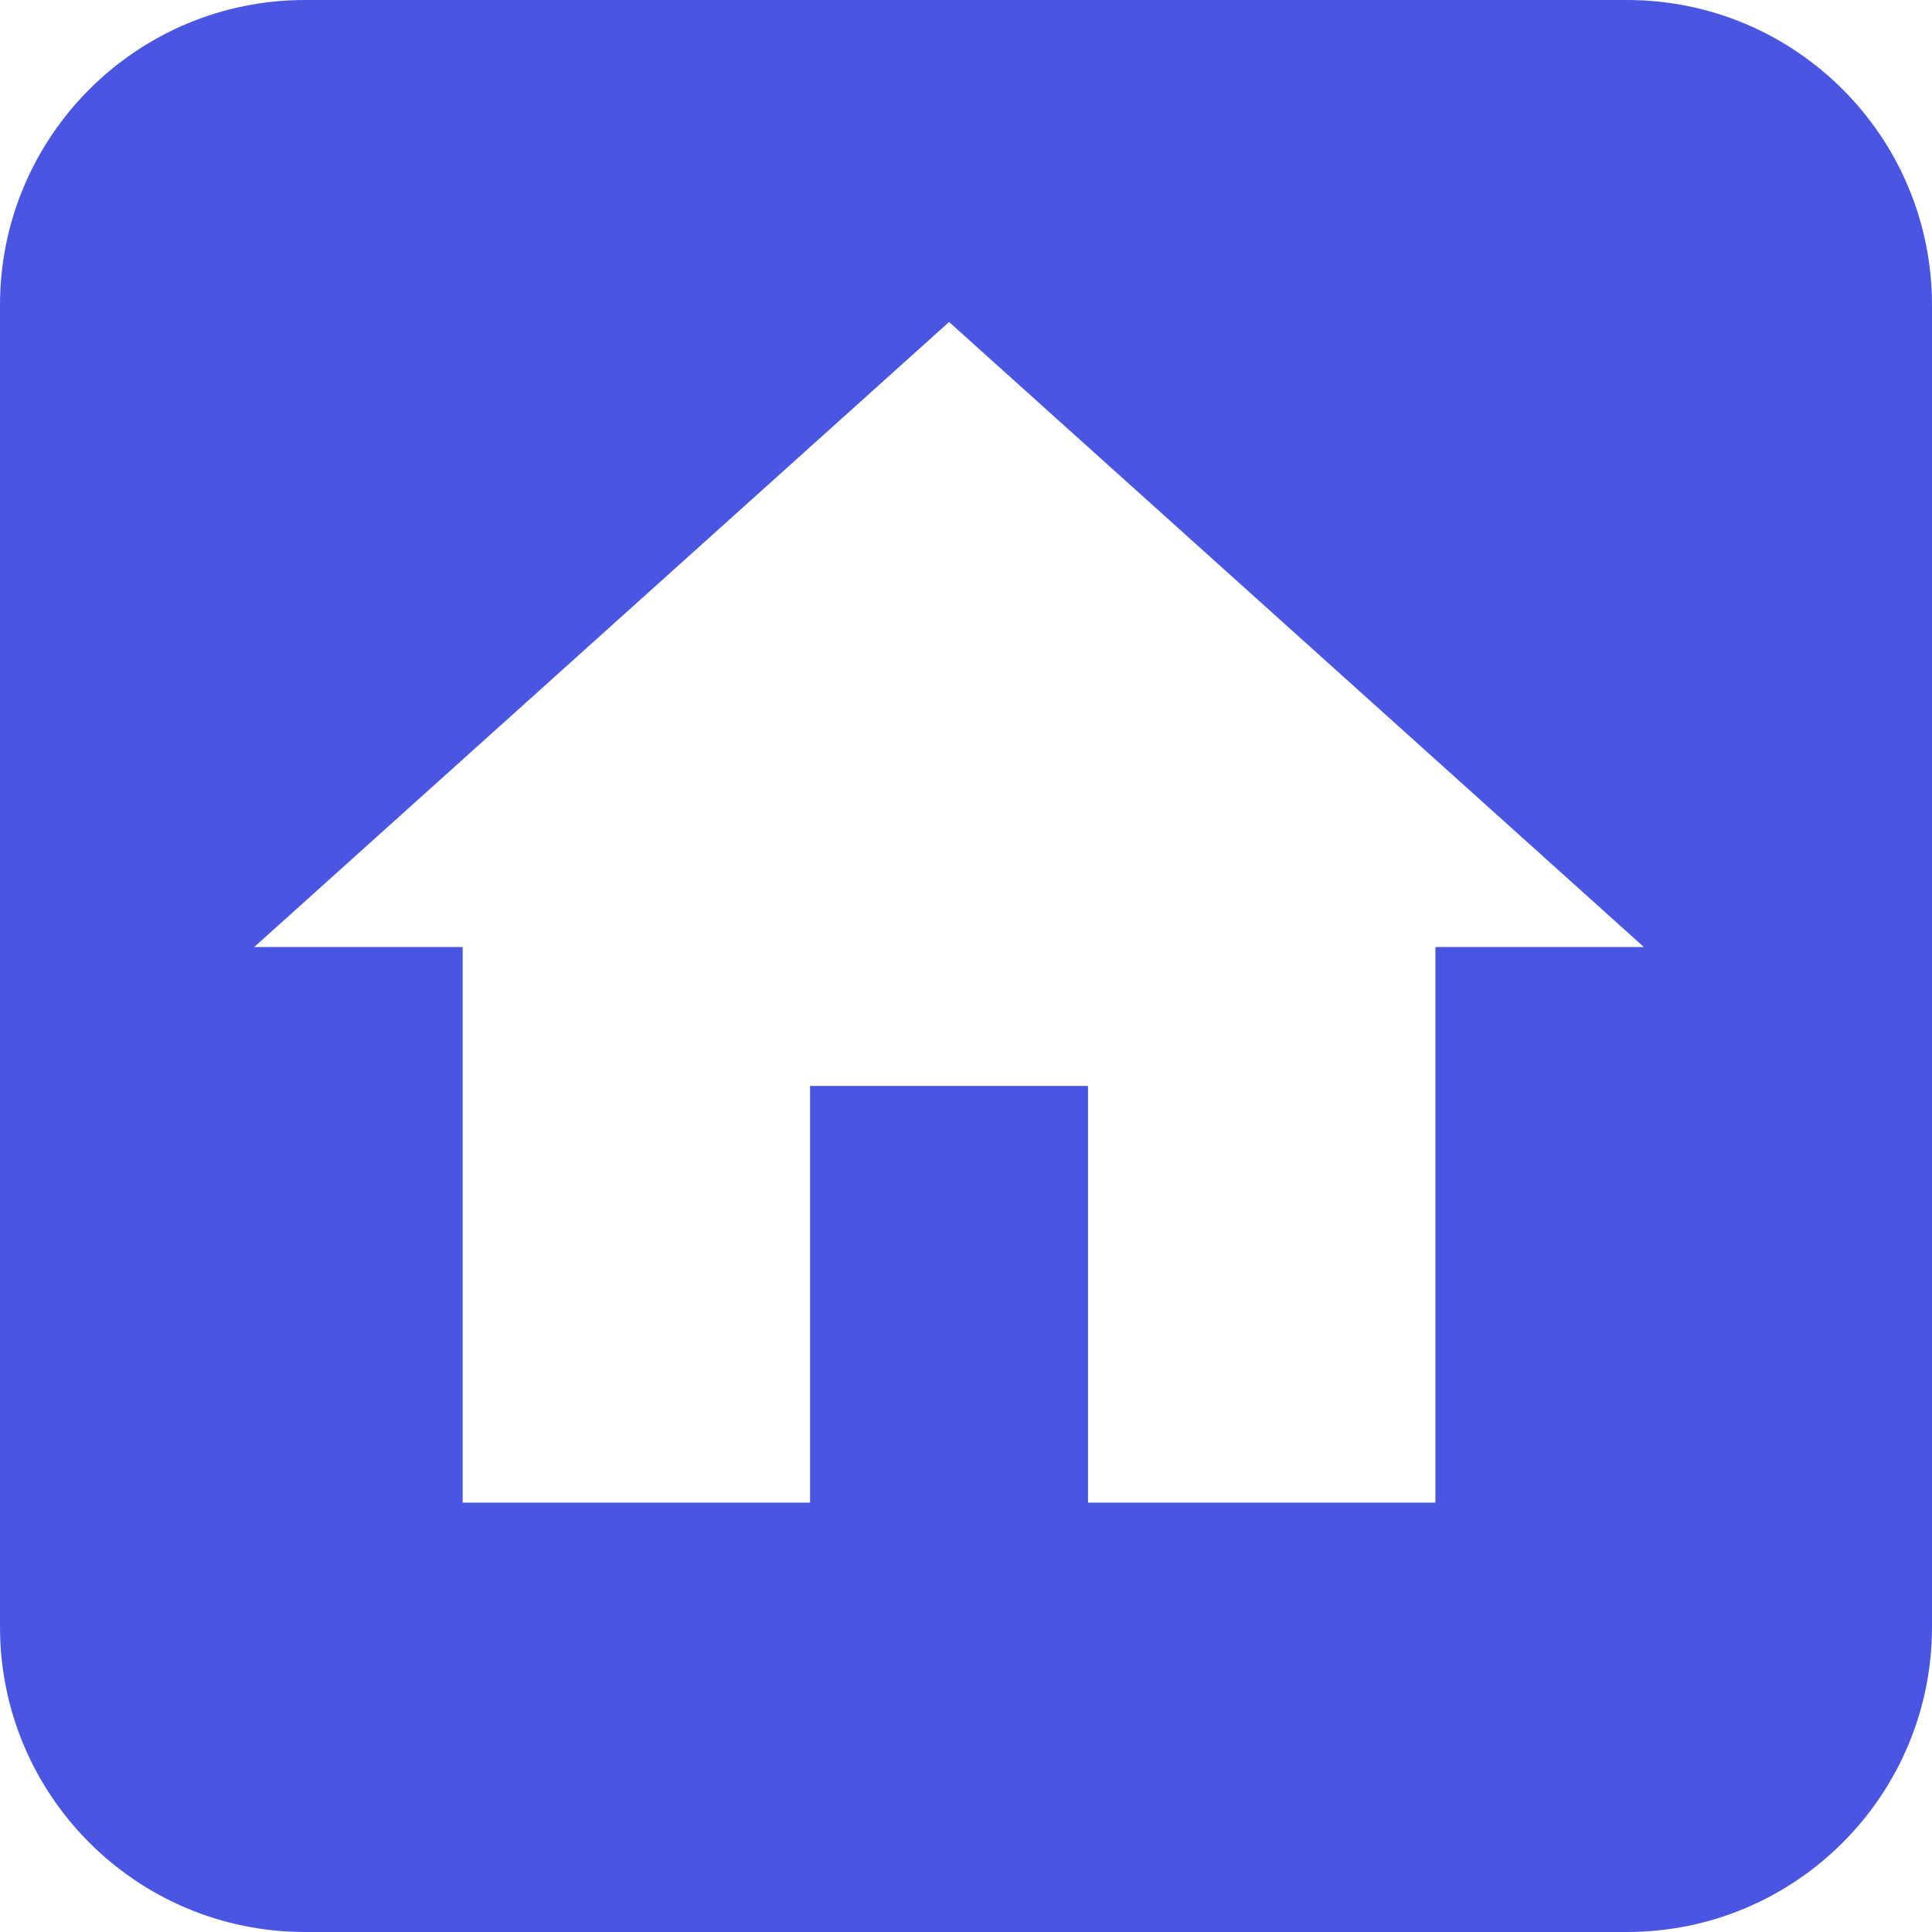
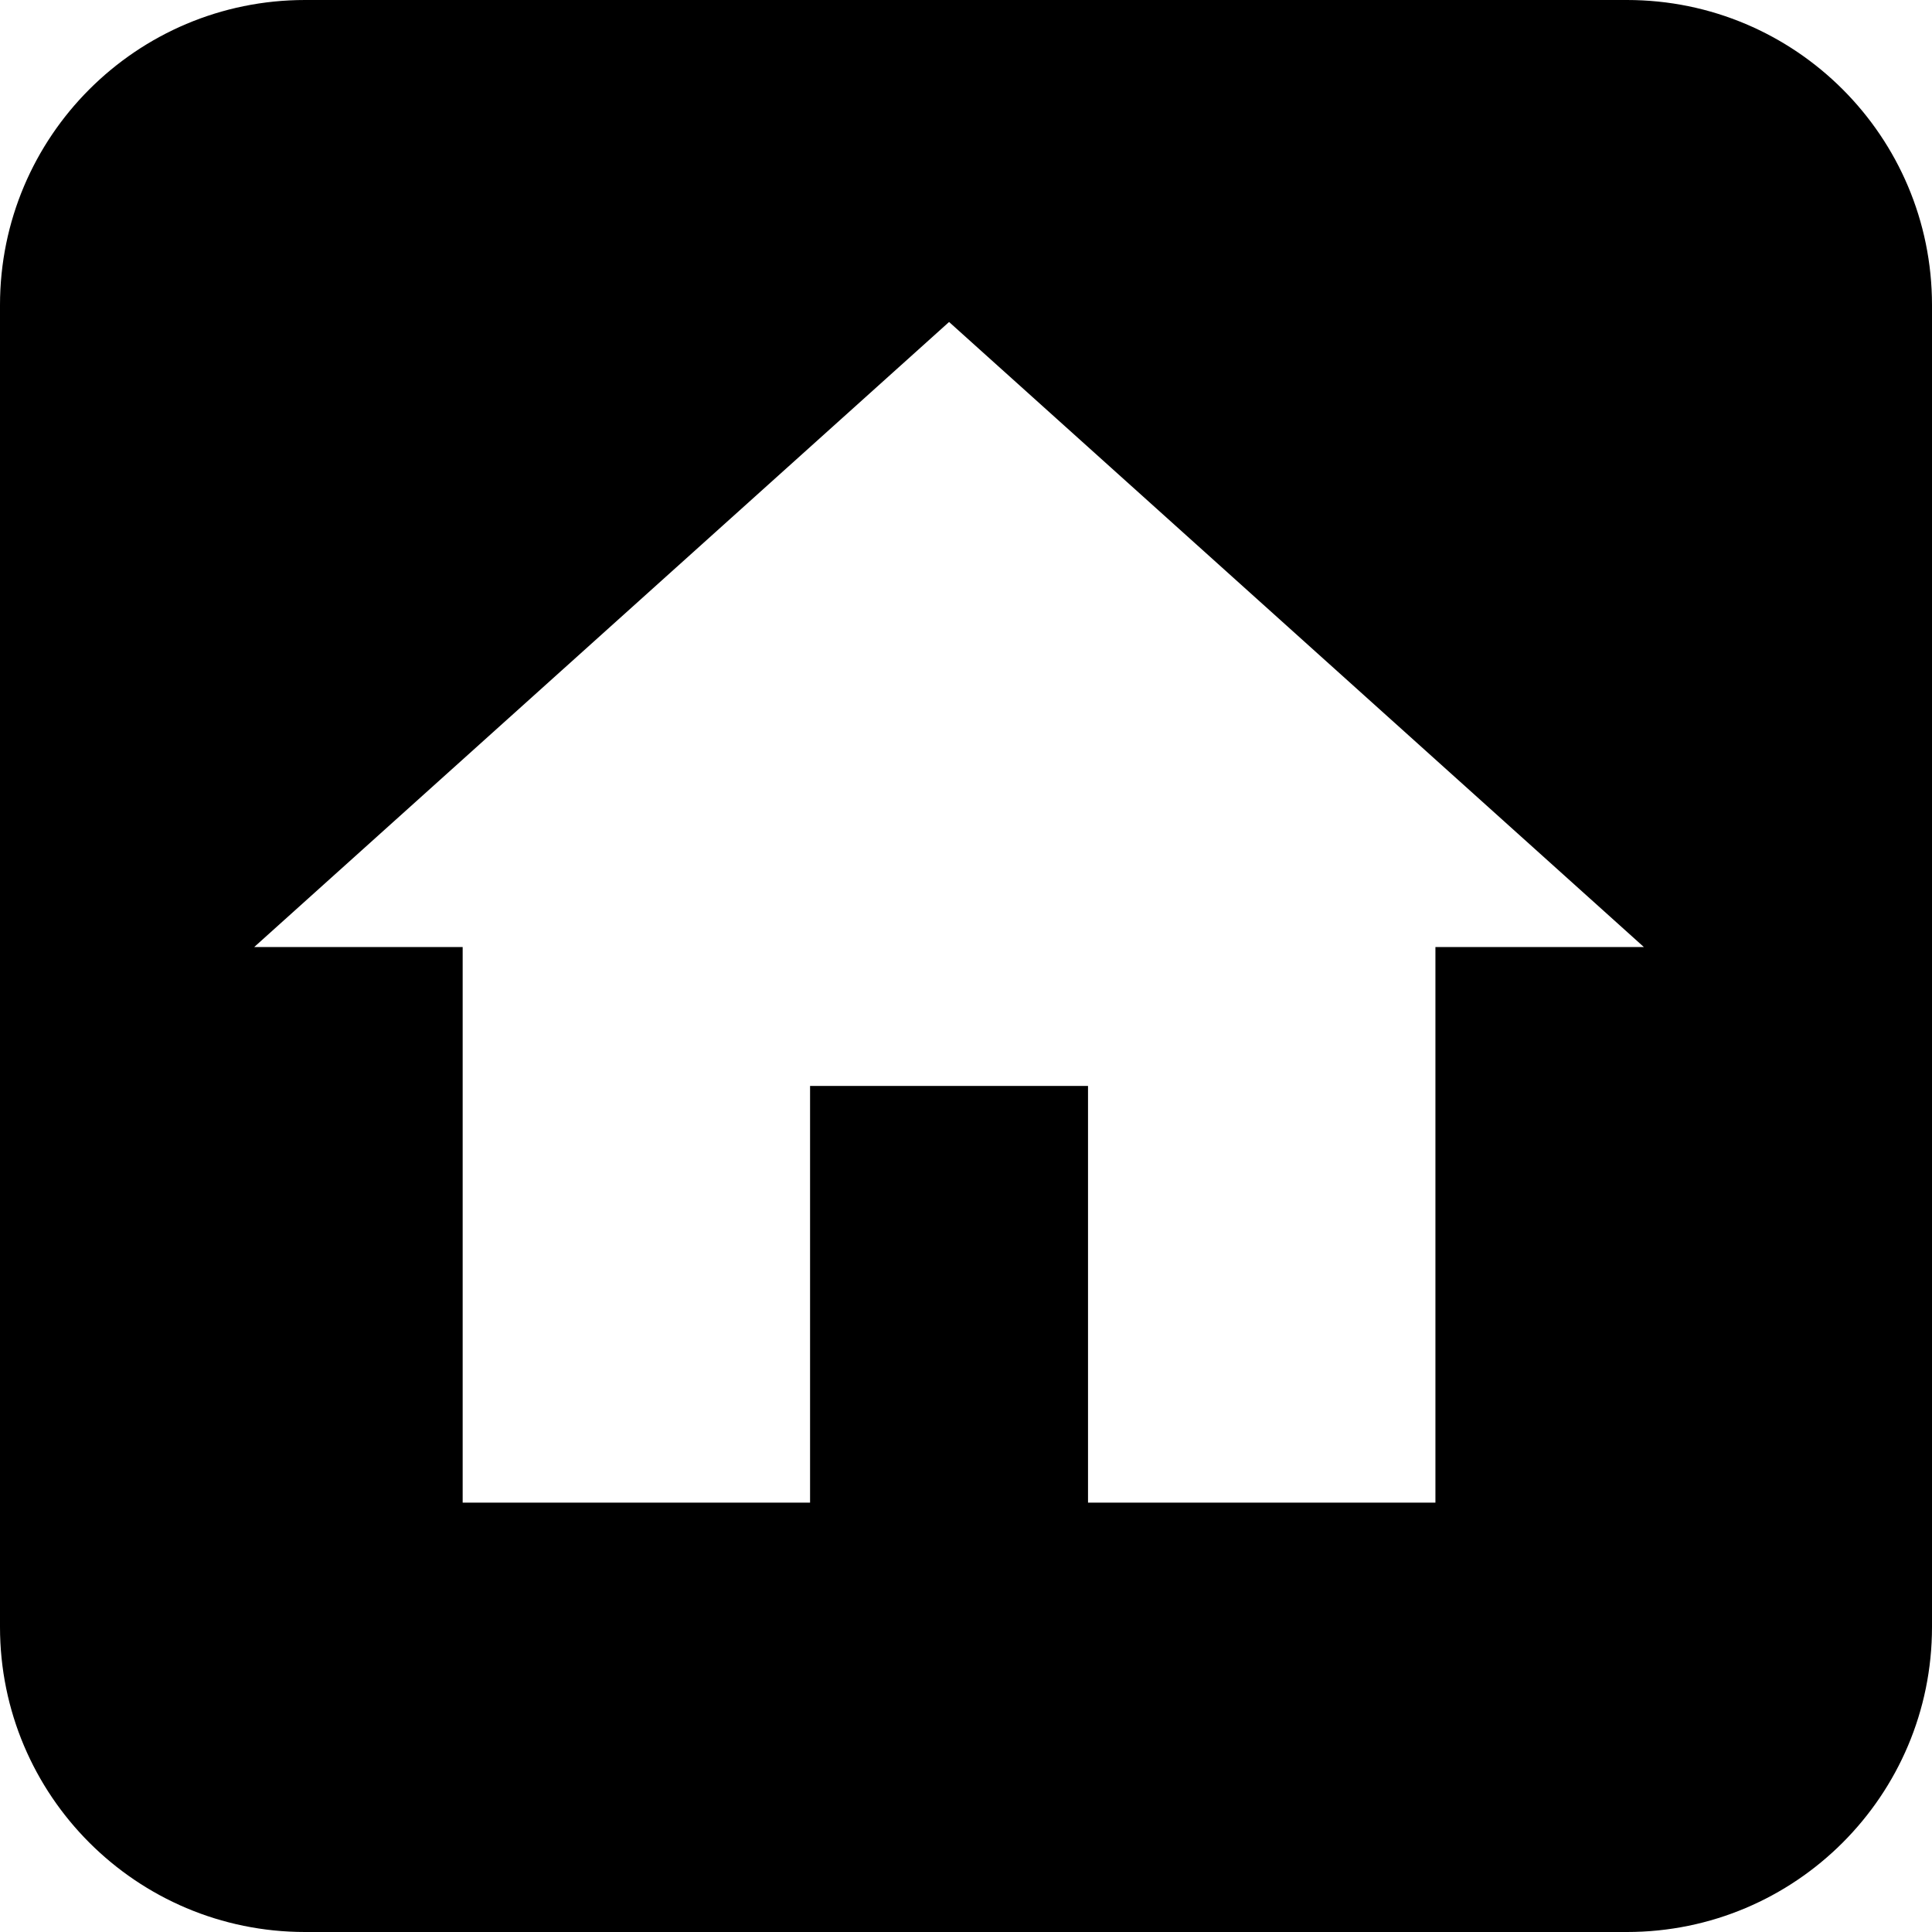
- <svg xmlns="http://www.w3.org/2000/svg" width="38" height="38" viewBox="0 0 38 38" fill="none">
-   <path fill-rule="evenodd" clip-rule="evenodd" d="M6 0C2.686 0 0 2.686 0 6V32C0 35.314 2.686 38 6 38H32C35.314 38 38 35.314 38 32V6C38 2.686 35.314 0 32 0H6ZM15.933 21.359V29.555H9.1V18.627H5L18.667 6.333L32.333 18.627H28.233V29.555H21.4V21.359H15.933Z" fill="#4A56E2" />
+ <svg xmlns="http://www.w3.org/2000/svg" width="38" height="38" viewBox="0 0 38 38">
+   <path fill-rule="evenodd" clip-rule="evenodd" d="M6 0C2.686 0 0 2.686 0 6V32C0 35.314 2.686 38 6 38H32C35.314 38 38 35.314 38 32V6C38 2.686 35.314 0 32 0H6ZM15.933 21.359V29.555H9.1V18.627H5L18.667 6.333L32.333 18.627H28.233V29.555H21.4V21.359H15.933Z" />
</svg>
